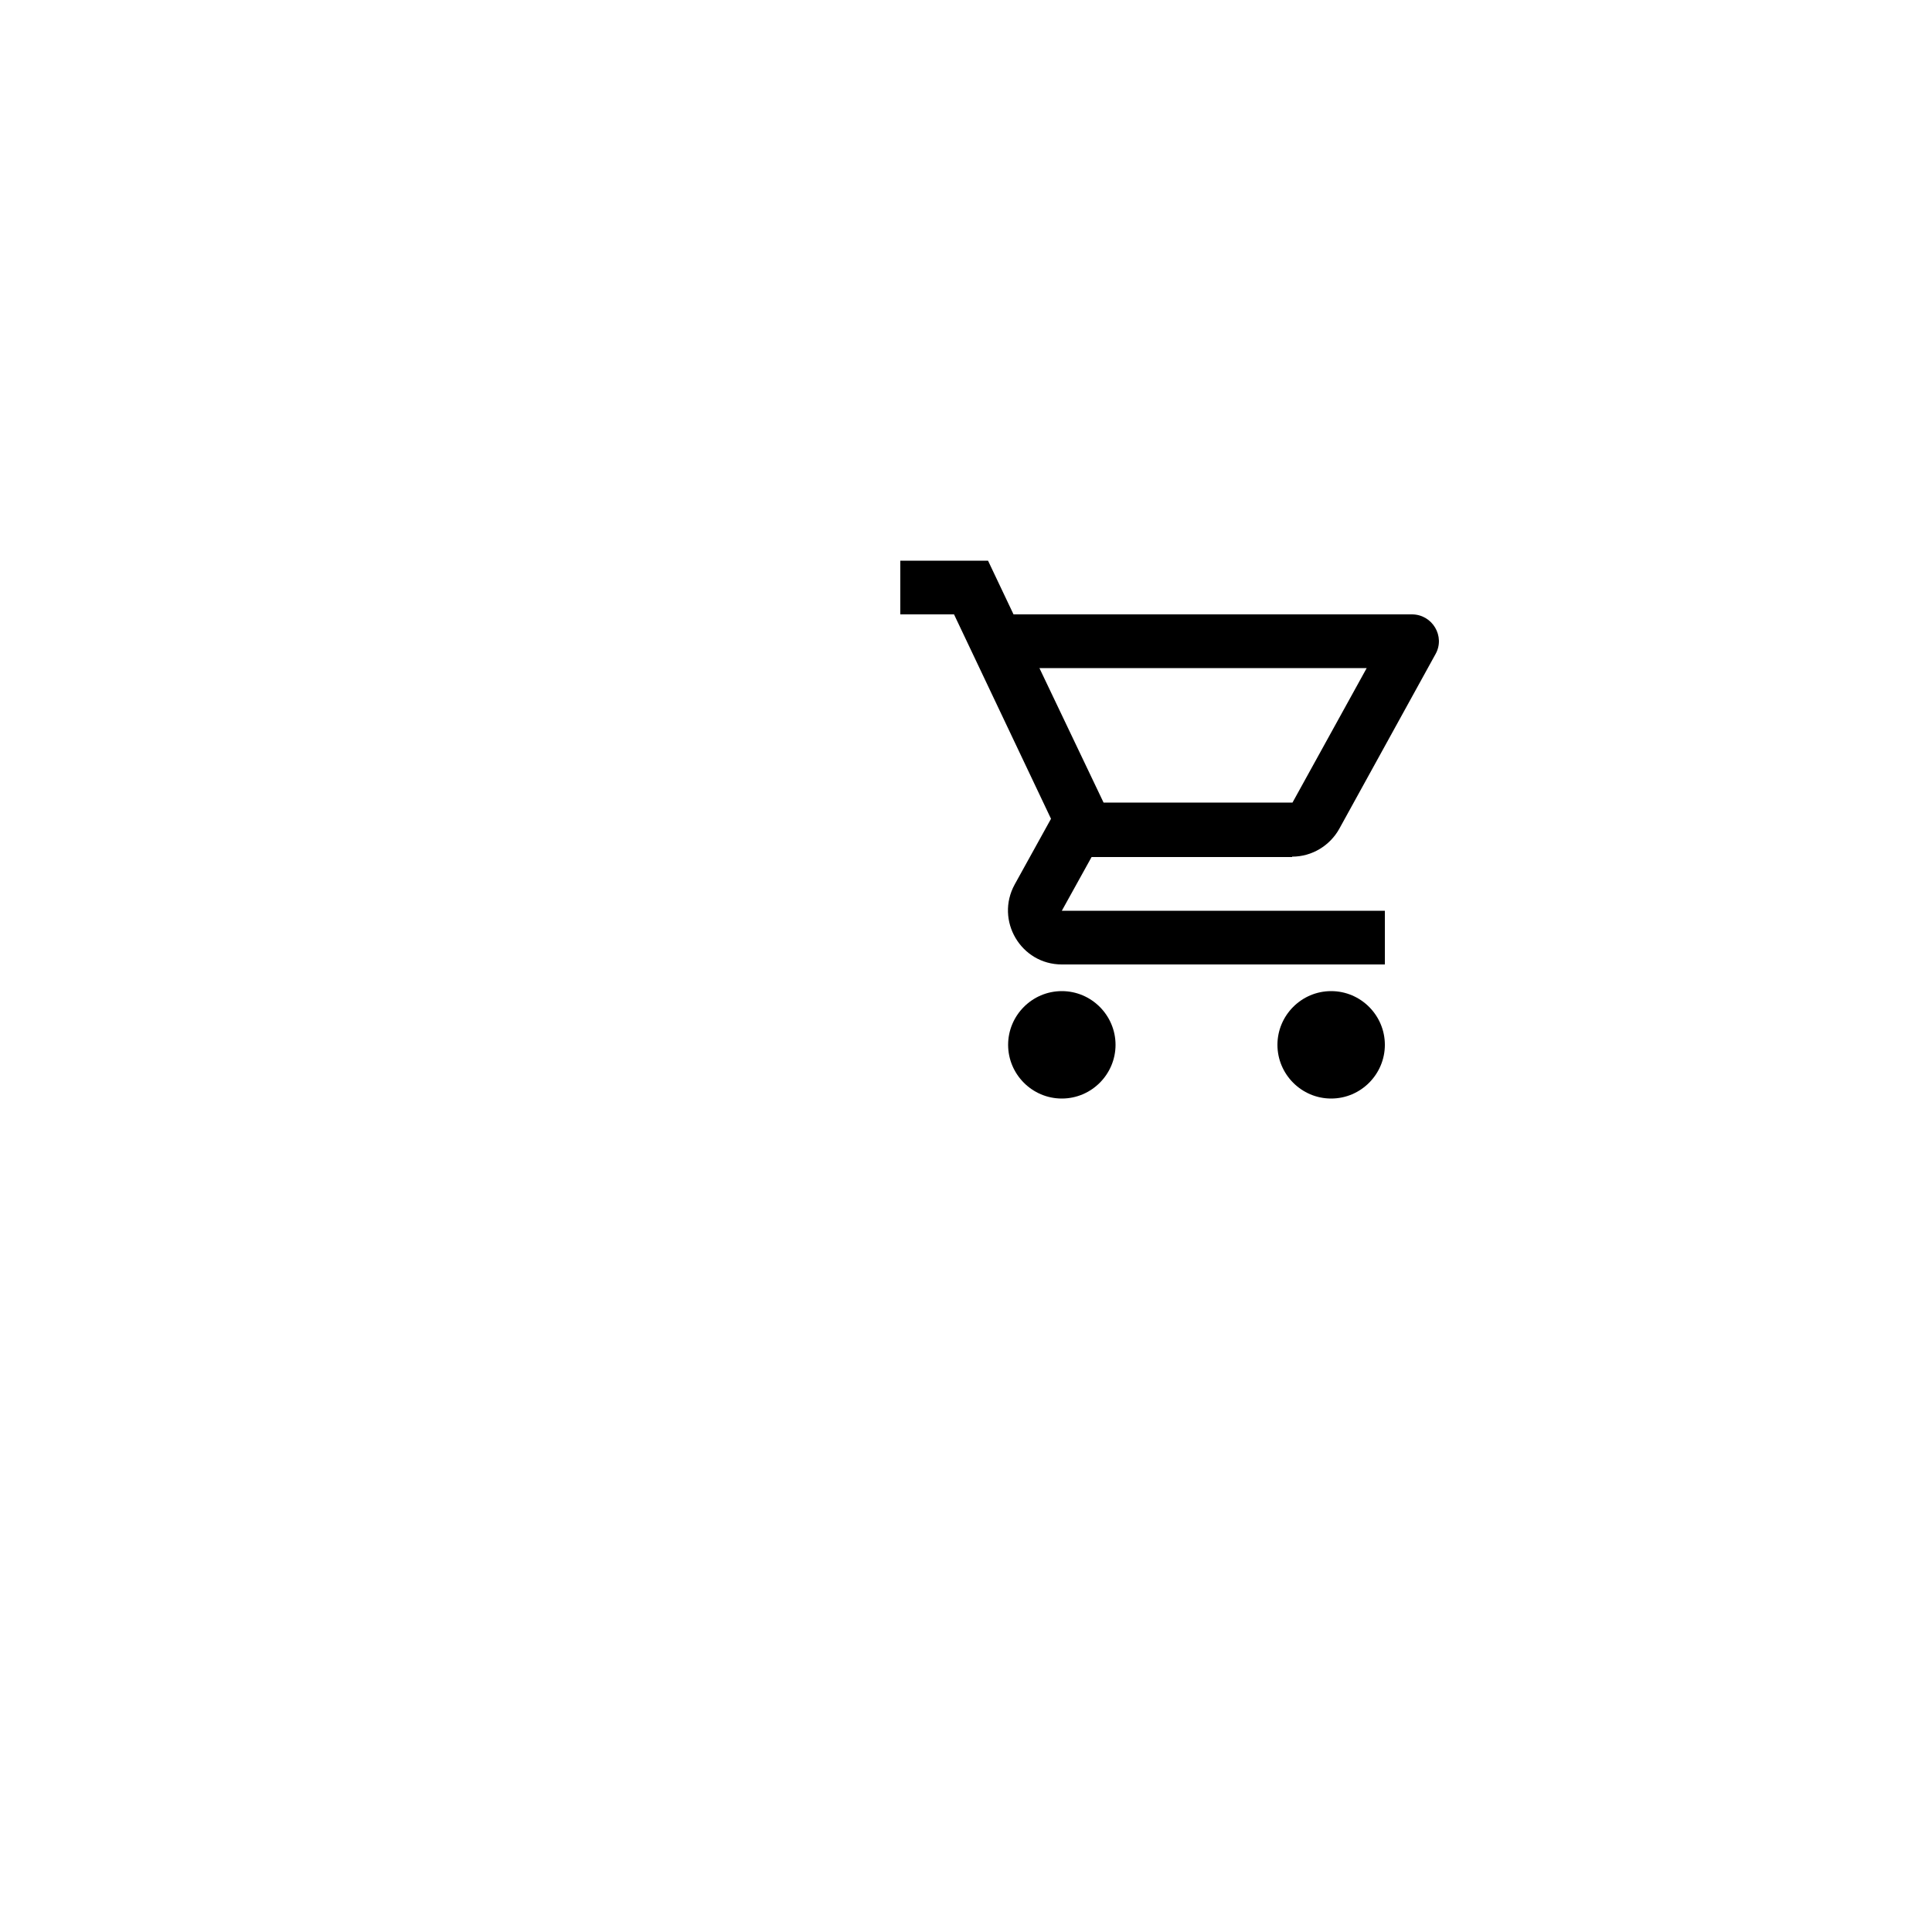
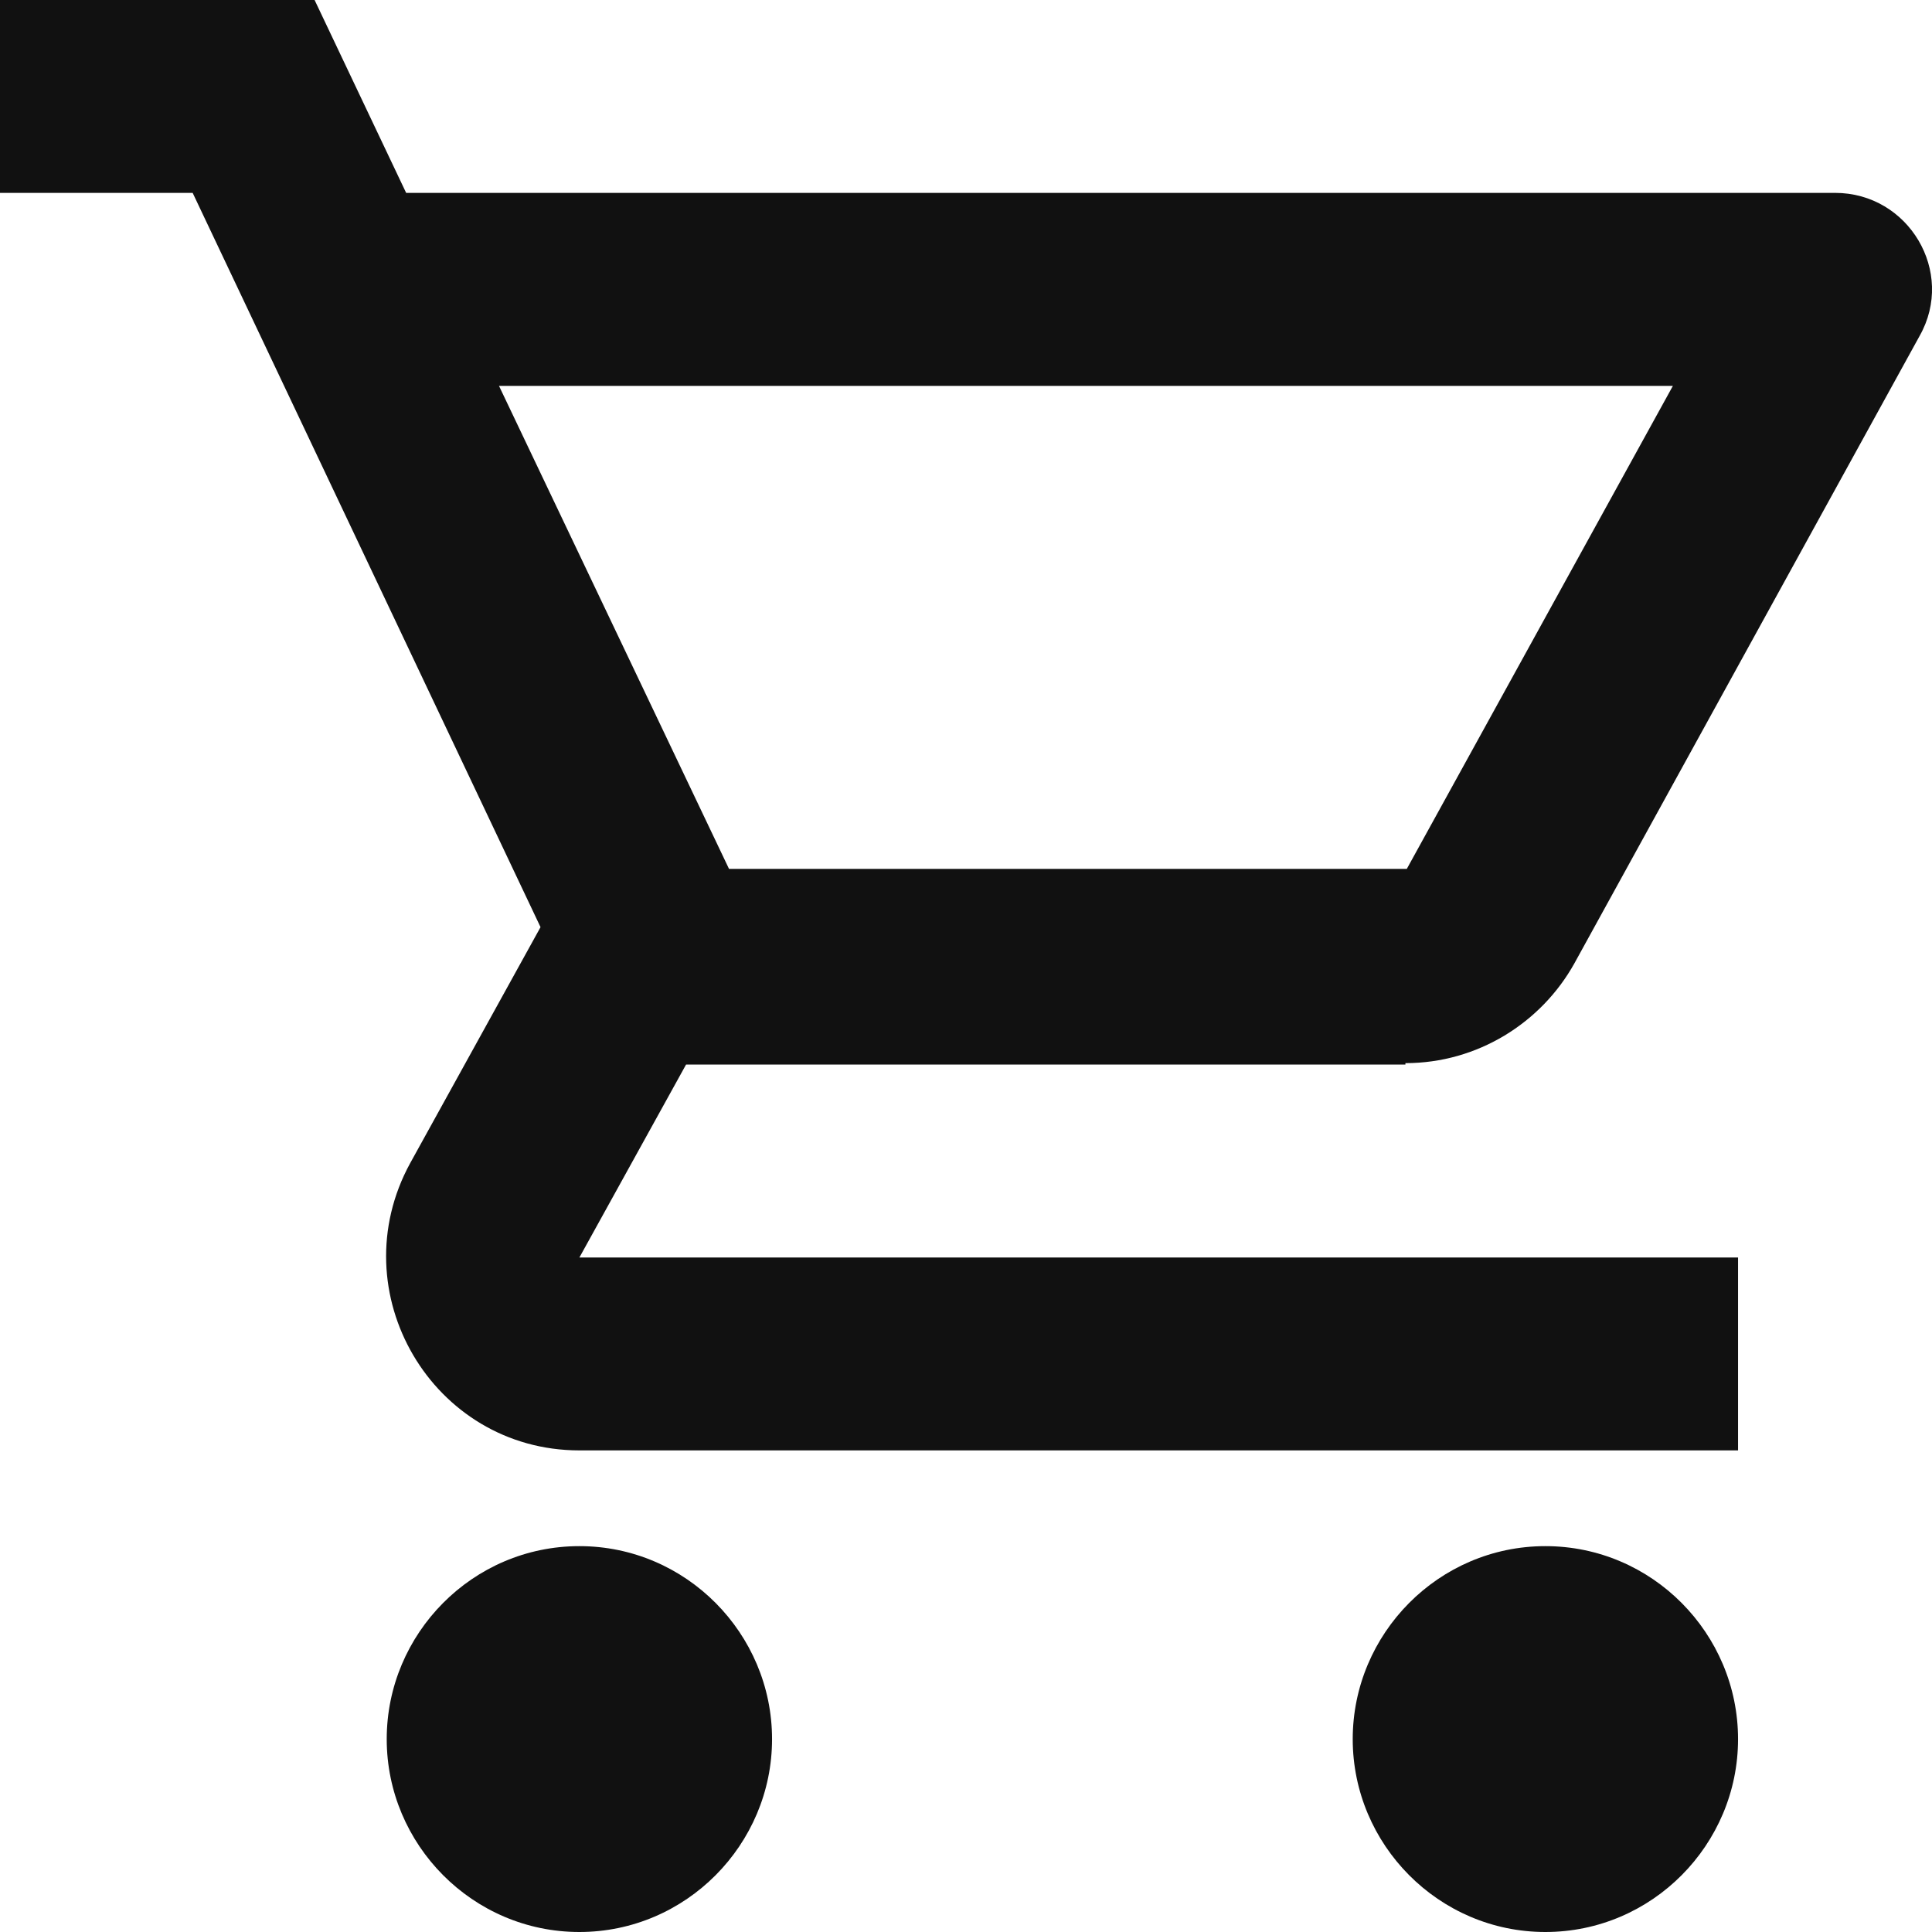
- <svg xmlns="http://www.w3.org/2000/svg" version="1.1" id="Layer_1" x="0px" y="0px" viewBox="0 0 500 500" style="enable-background:new 0 0 500 500;" xml:space="preserve">
-   <path d="M334.4,221.7c5.2,0,9.8-2.9,12.2-7.2l24.9-45.2c2.6-4.6-0.8-10.3-6.1-10.3H262.3l-6.6-13.9H233v13.9h13.9l25.1,52.9l-9.4,17  c-5.1,9.3,1.6,20.7,12.2,20.7h83.6v-13.9h-83.6l7.7-13.9H334.4z M269,172.9h84.7l-19.2,34.8h-48.9L269,172.9z M274.8,256.5  c-7.7,0-13.9,6.3-13.9,13.9s6.2,13.9,13.9,13.9s13.9-6.3,13.9-13.9S282.5,256.5,274.8,256.5z M344.5,256.5  c-7.7,0-13.9,6.3-13.9,13.9s6.2,13.9,13.9,13.9s13.9-6.3,13.9-13.9S352.2,256.5,344.5,256.5z" />
+ <svg xmlns="http://www.w3.org/2000/svg" width="18" height="18" viewBox="0 0 18 18" fill="none">
+   <path fill-rule="evenodd" clip-rule="evenodd" d="M14.669 8.974C14.36 9.53 13.765 9.905 13.094 9.905V9.918H6.392L5.398 11.716H16.193V13.513H5.398C4.029 13.513 3.164 12.039 3.822 10.836L5.036 8.638L1.795 1.797H0V0H2.931L3.784 1.797H17.097C17.782 1.797 18.221 2.534 17.885 3.129L14.669 8.974ZM15.586 3.595H4.649L6.792 8.095H13.107L15.586 3.595ZM5.398 14.405C4.403 14.405 3.603 15.22 3.603 16.203C3.603 17.185 4.403 18 5.398 18C6.392 18 7.193 17.185 7.193 16.203C7.193 15.22 6.392 14.405 5.398 14.405ZM12.603 16.203C12.603 15.22 13.404 14.405 14.398 14.405C15.393 14.405 16.193 15.22 16.193 16.203C16.193 17.185 15.393 18 14.398 18C13.404 18 12.603 17.185 12.603 16.203Z" fill="#111111" />
</svg>
